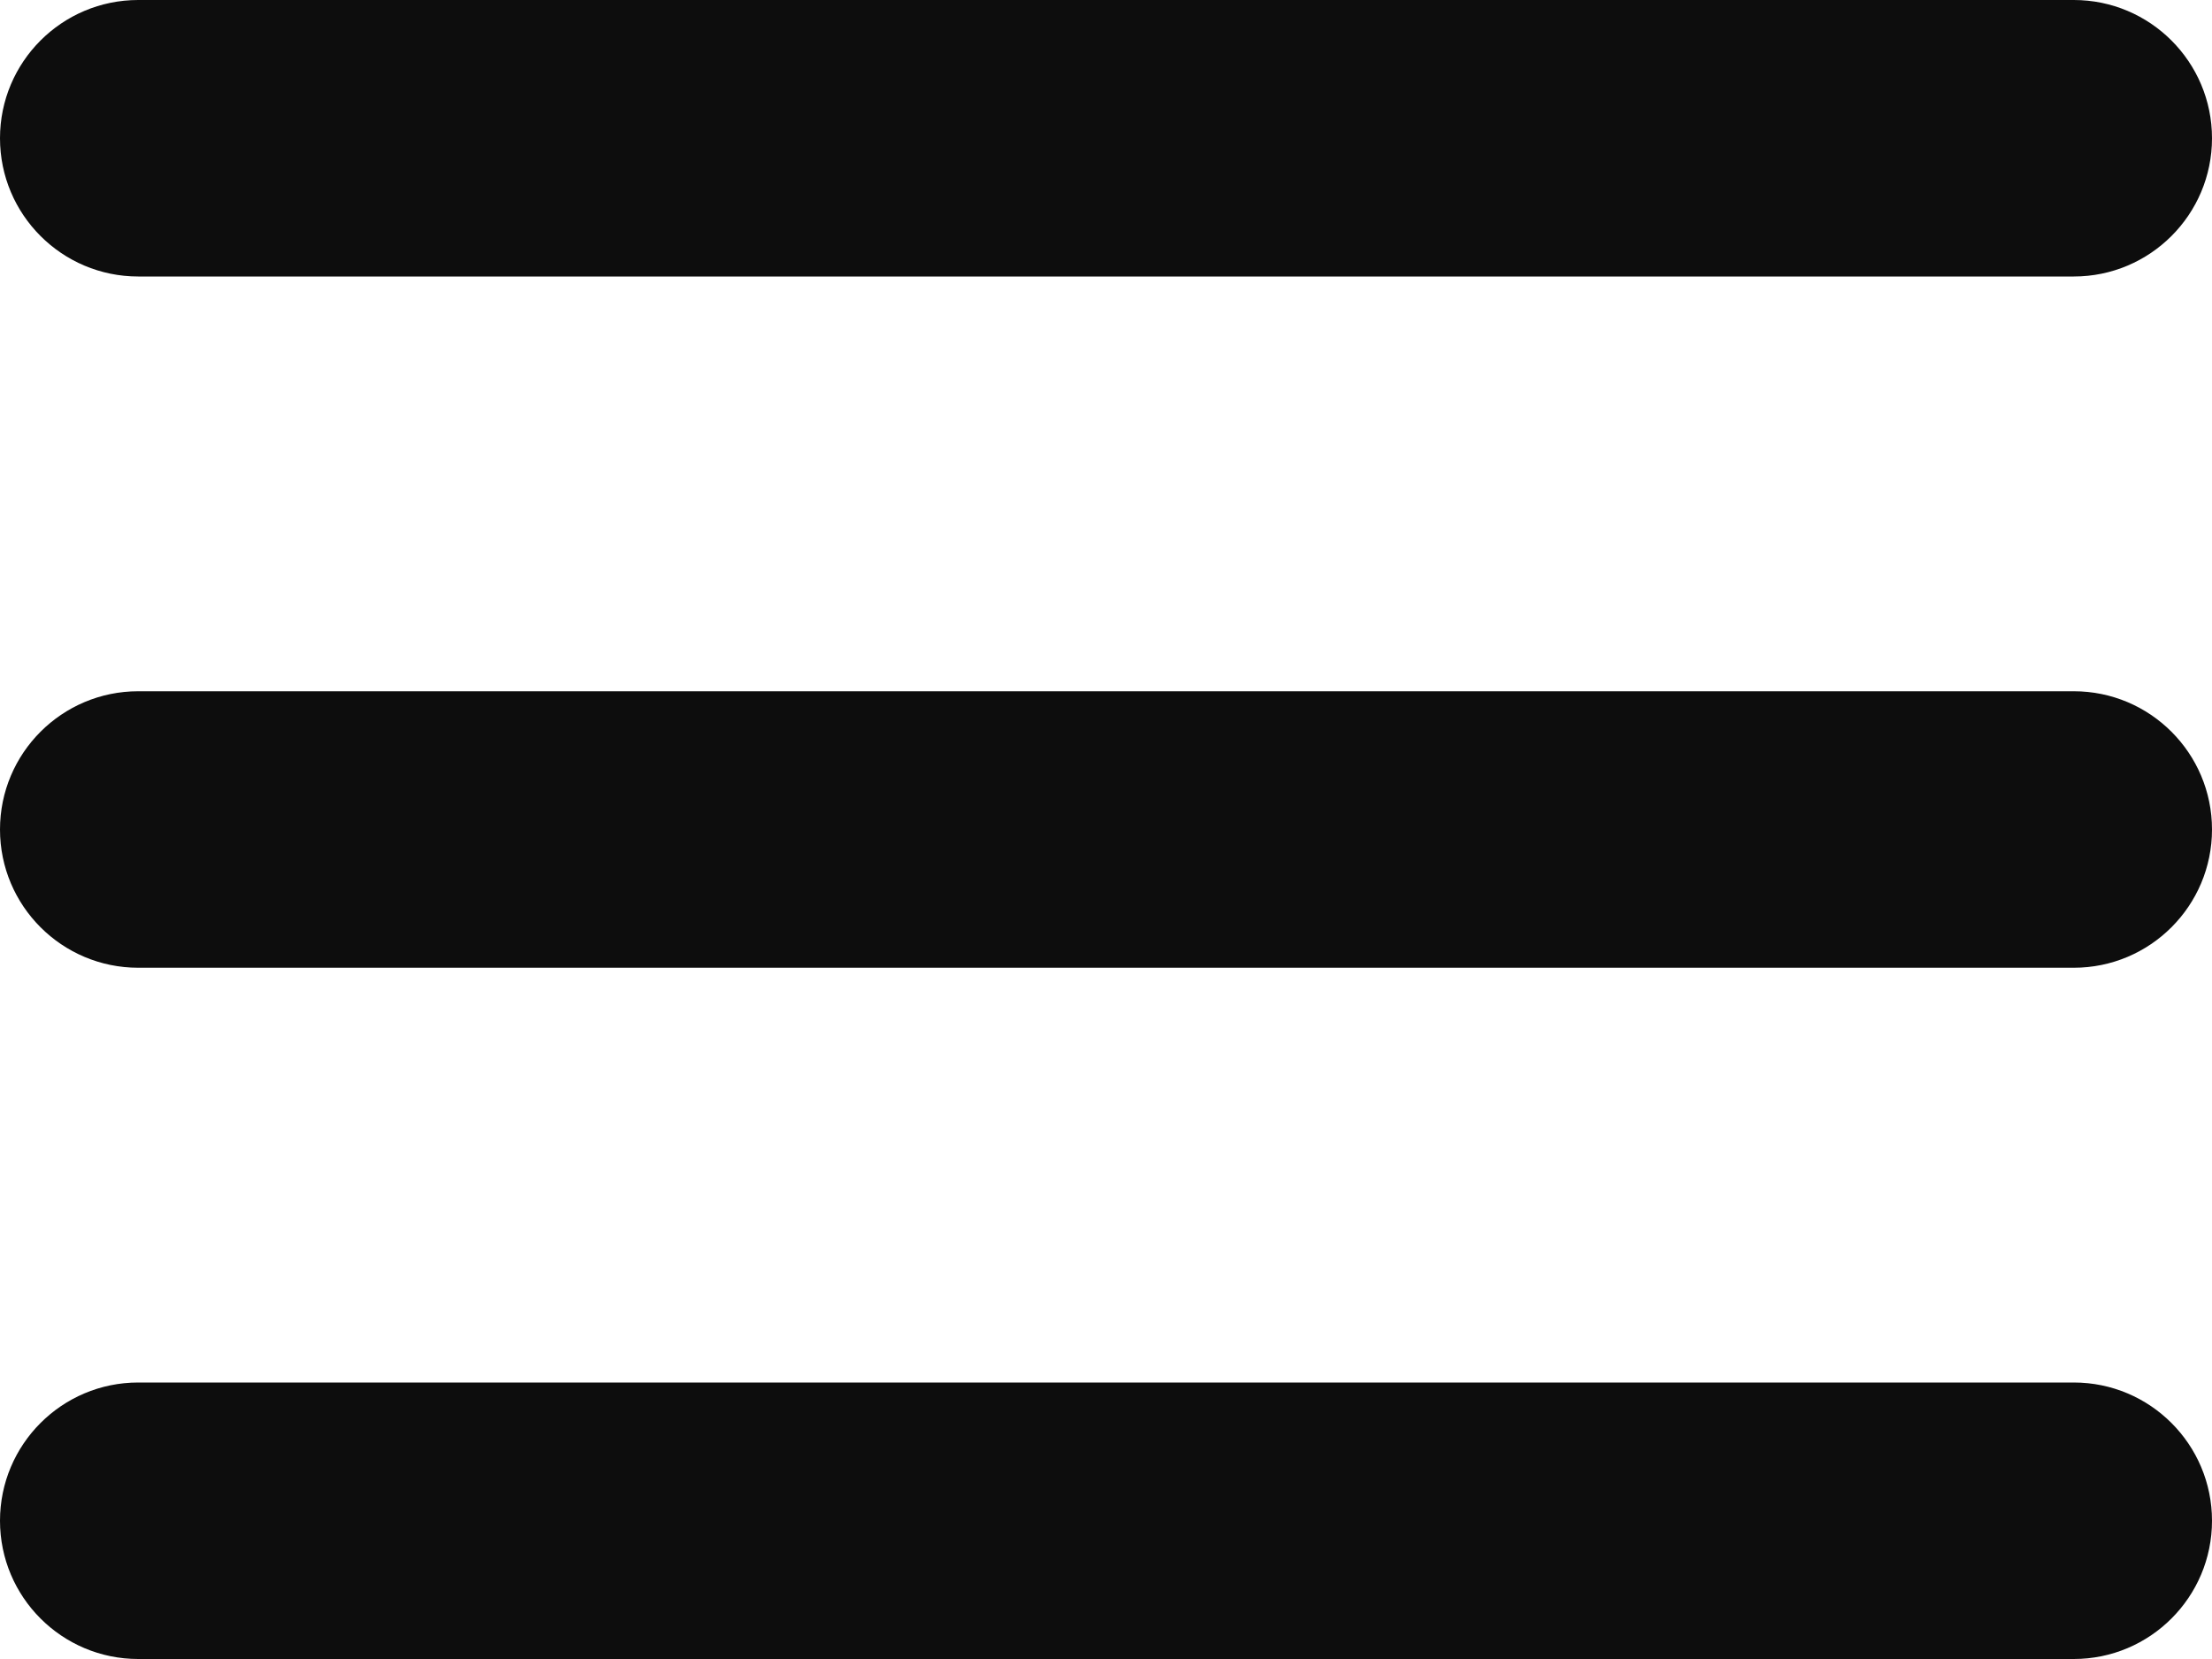
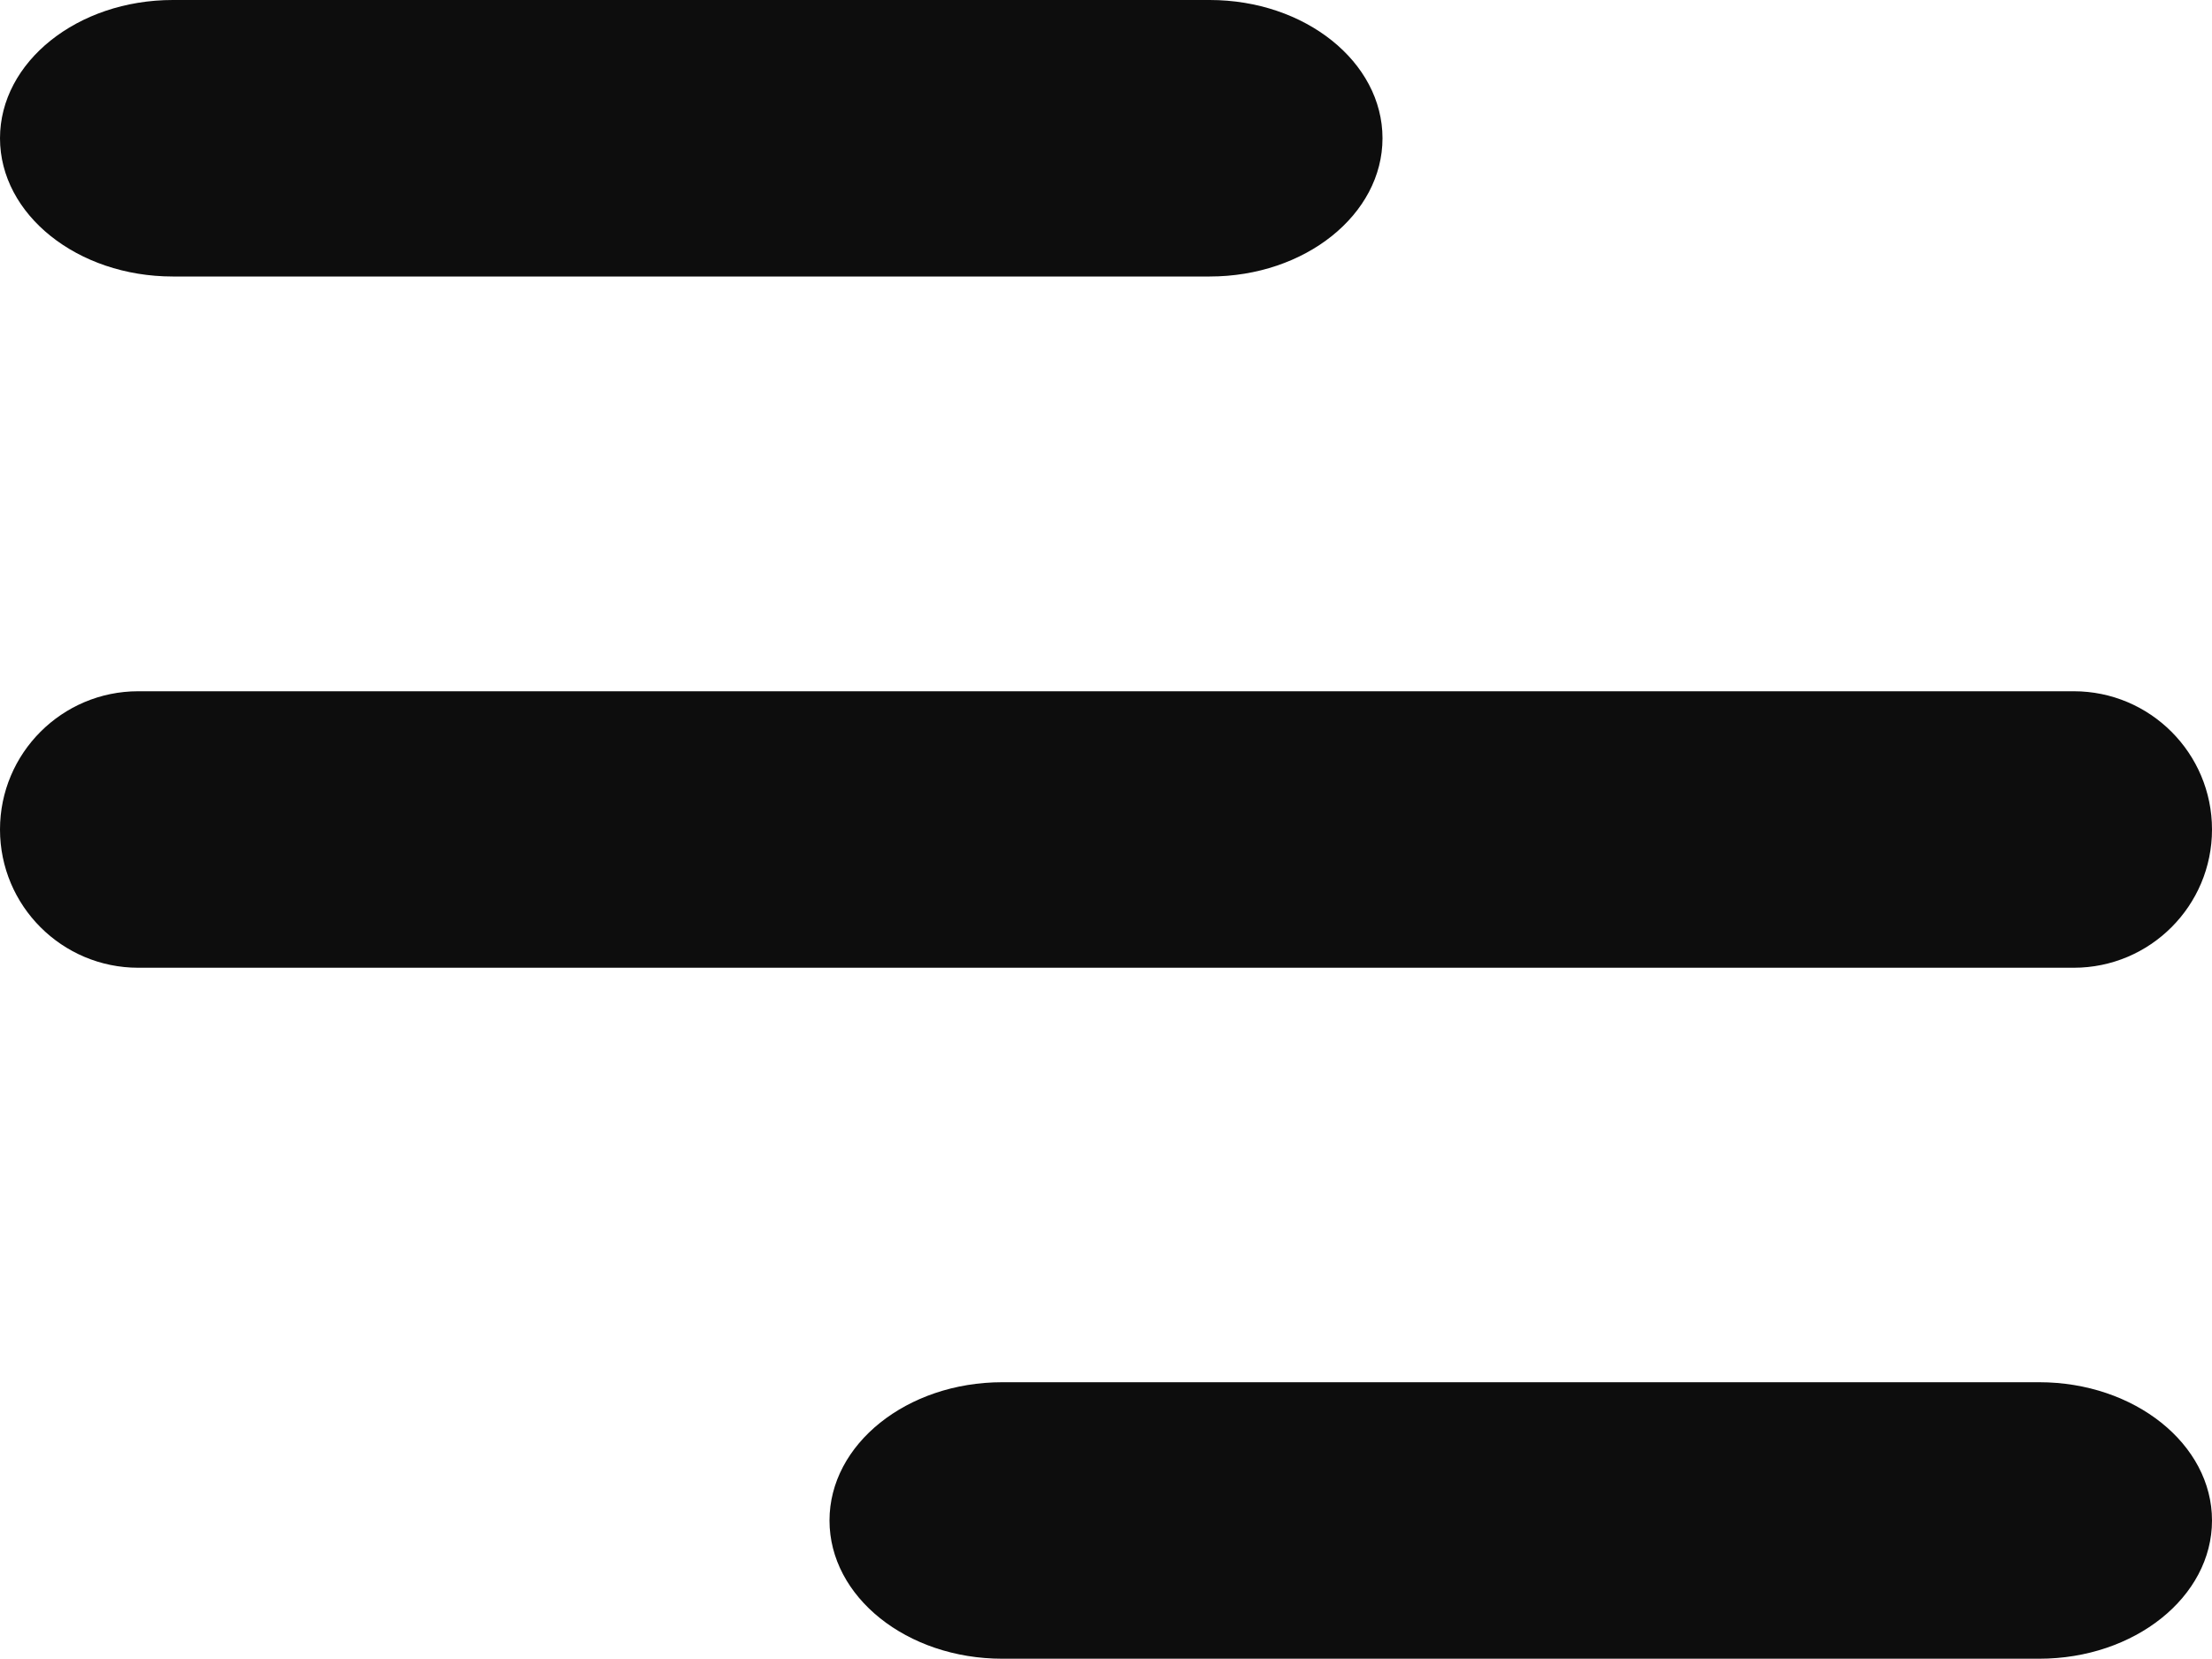
- <svg xmlns="http://www.w3.org/2000/svg" width="16" height="12" viewBox="0 0 16 12" fill="none">
-   <path d="M0 1C0 0.448 0.448 0 1 0H15C15.552 0 16 0.448 16 1C16 1.552 15.552 2 15 2H1C0.448 2 0 1.552 0 1ZM0 6C0 5.448 0.448 5 1 5H15C15.552 5 16 5.448 16 6C16 6.552 15.552 7 15 7H1C0.448 7 0 6.552 0 6ZM0 11C0 10.448 0.448 10 1 10H15C15.552 10 16 10.448 16 11C16 11.552 15.552 12 15 12H1C0.448 12 0 11.552 0 11Z" fill="#0D0D0D" />
+ <svg xmlns="http://www.w3.org/2000/svg" height="100%" stroke-miterlimit="10" style="fill-rule:nonzero;clip-rule:evenodd;stroke-linecap:round;stroke-linejoin:round;" version="1.1" viewBox="0 0 16 12" width="100%" xml:space="preserve">
+   <defs />
+   <g id="Untitled">
+     <path d="M1.25 0L8.75 0C9.44 0 10 0.448 10 1L10 1C10 1.552 9.44 2 8.75 2L1.25 2C0.56 2 0 1.552 0 1L0 1C0 0.448 0.56 0 1.25 0Z" fill="#0d0d0d" fill-rule="nonzero" opacity="1" stroke="none" />
+     <path d="M1 5L15 5C15.552 5 16 5.448 16 6L16 6C16 6.552 15.552 7 15 7L1 7C0.448 7 0 6.552 0 6L0 6C0 5.448 0.448 5 1 5Z" fill="#0d0d0d" fill-rule="nonzero" opacity="1" stroke="none" />
+     <path d="M7.25 9.998L14.75 9.998C15.44 9.998 16 10.446 16 10.998L16 10.998C16 11.551 15.44 11.998 14.75 11.998L7.25 11.998C6.56 11.998 6 11.551 6 10.998L6 10.998C6 10.446 6.56 9.998 7.25 9.998Z" fill="#0d0d0d" fill-rule="nonzero" opacity="1" stroke="none" />
+   </g>
+   <g id="Layer-1" />
</svg>
